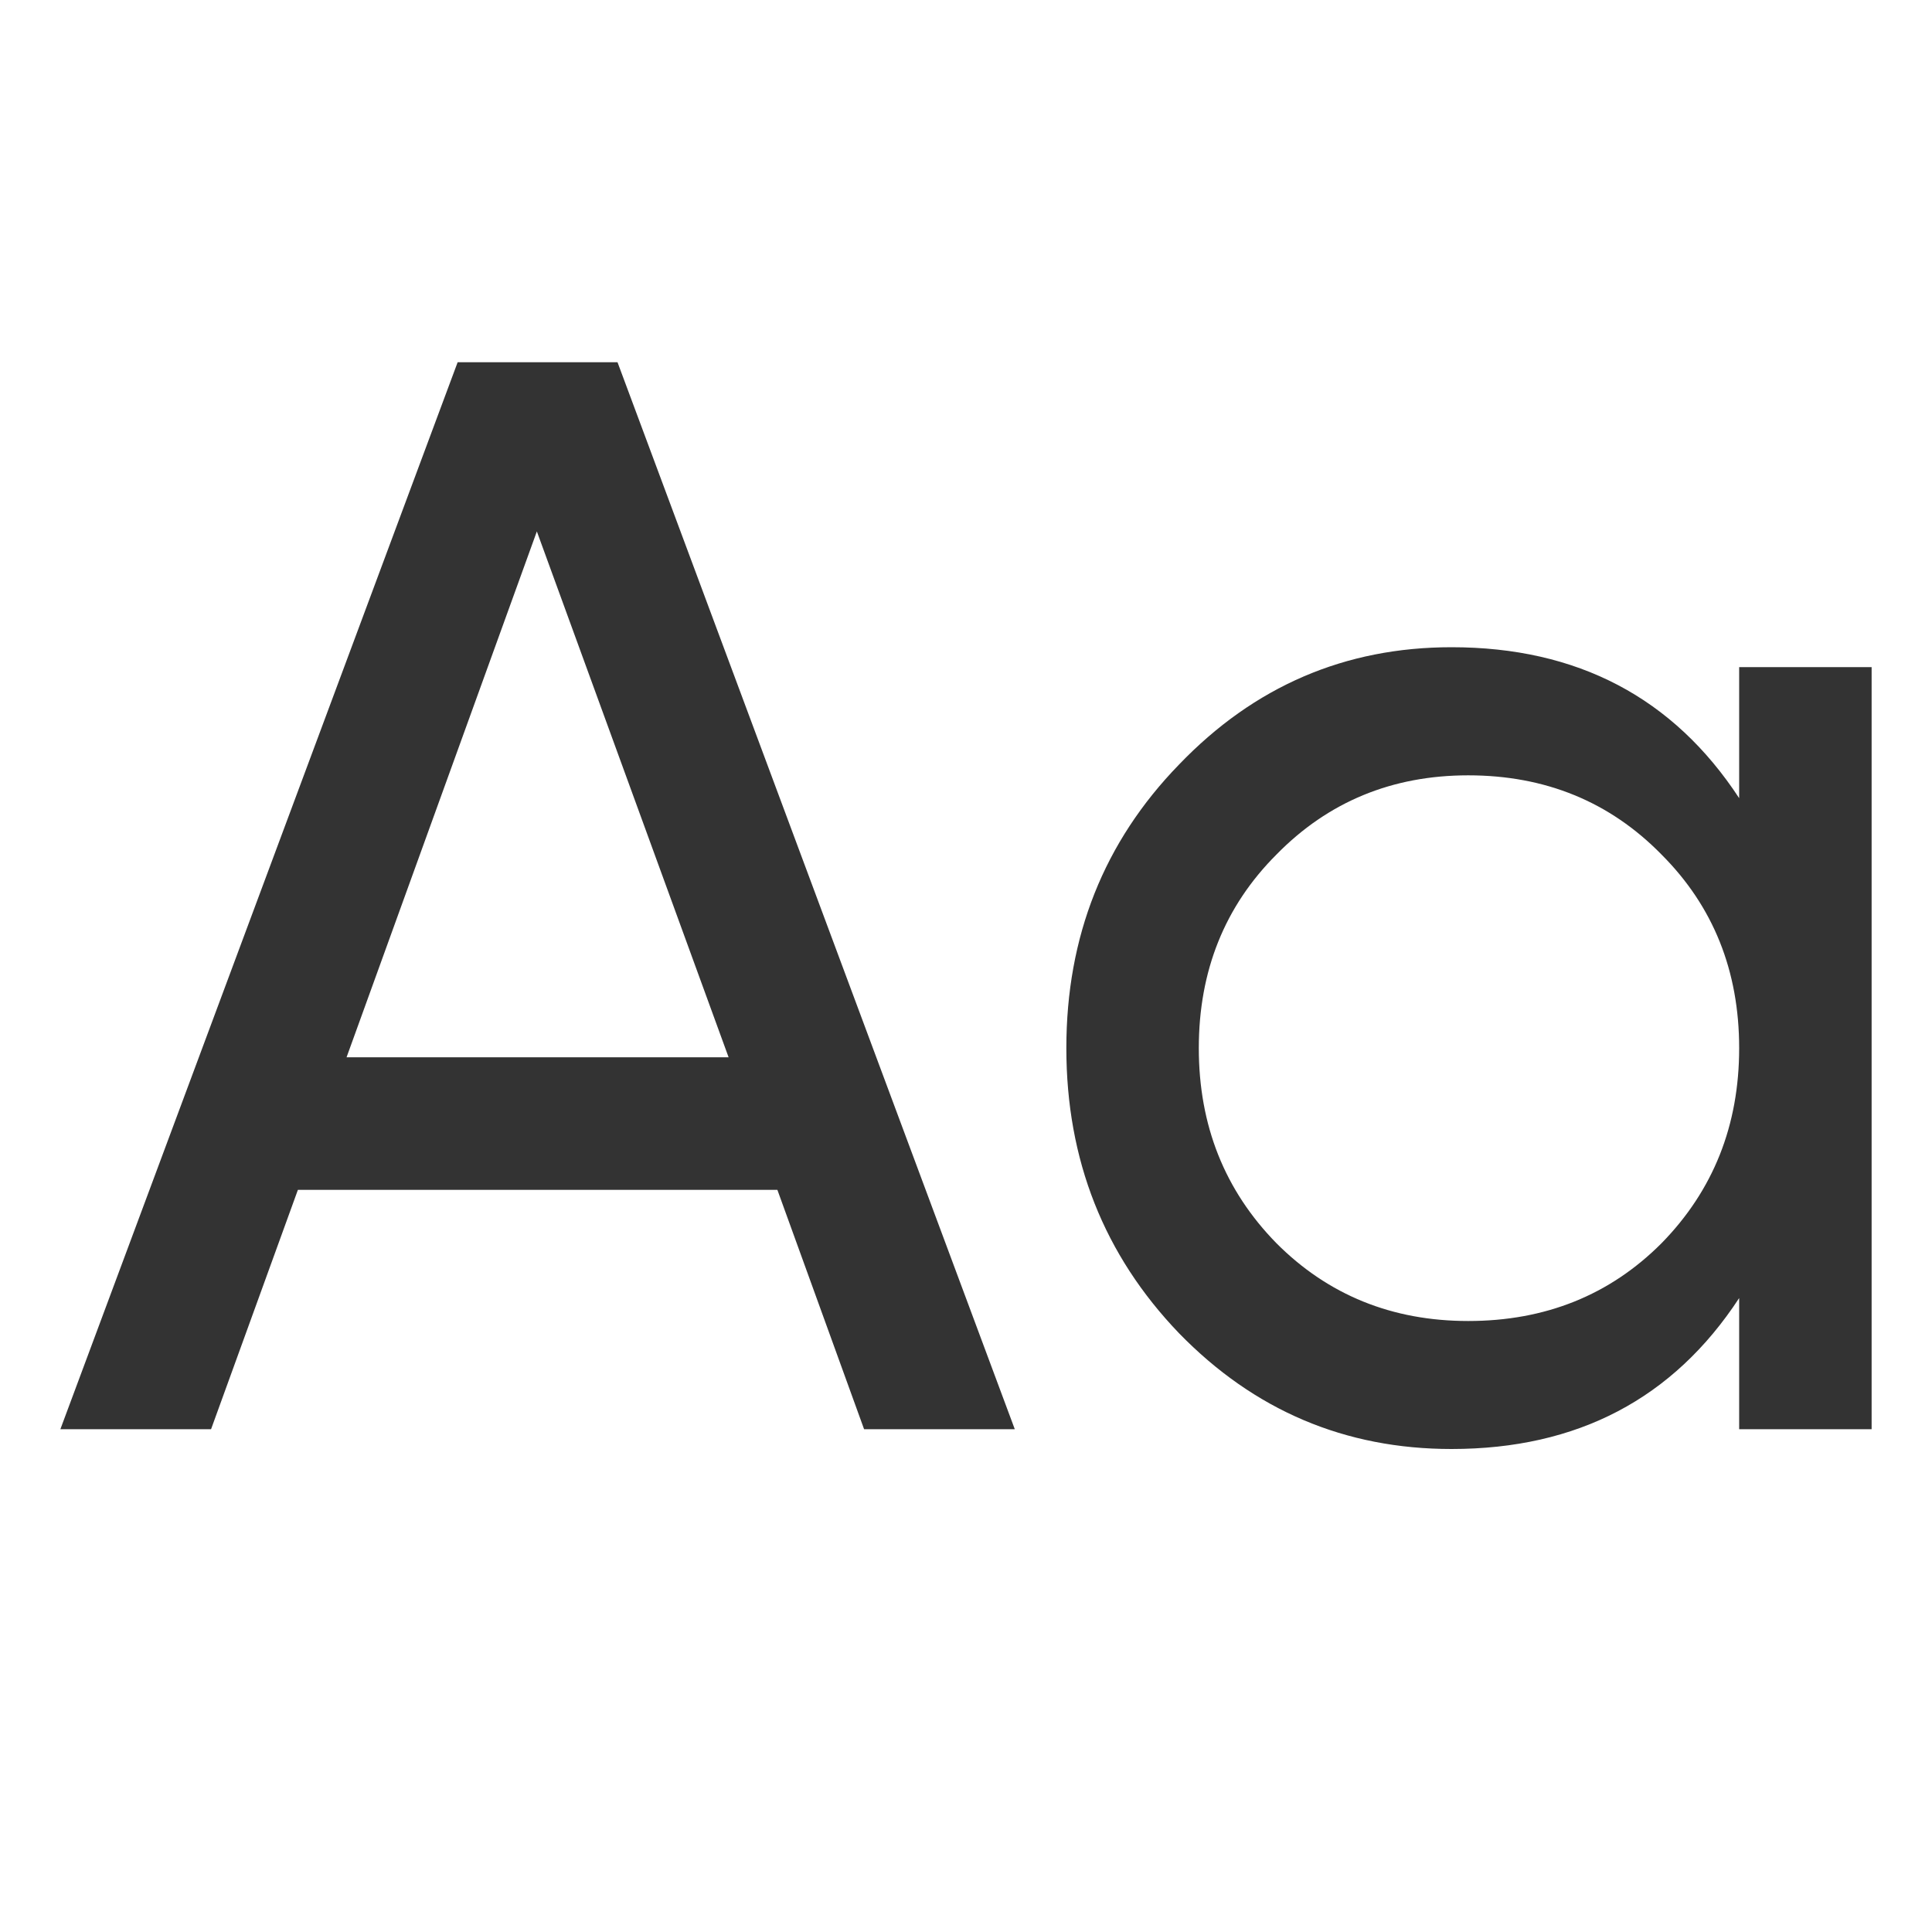
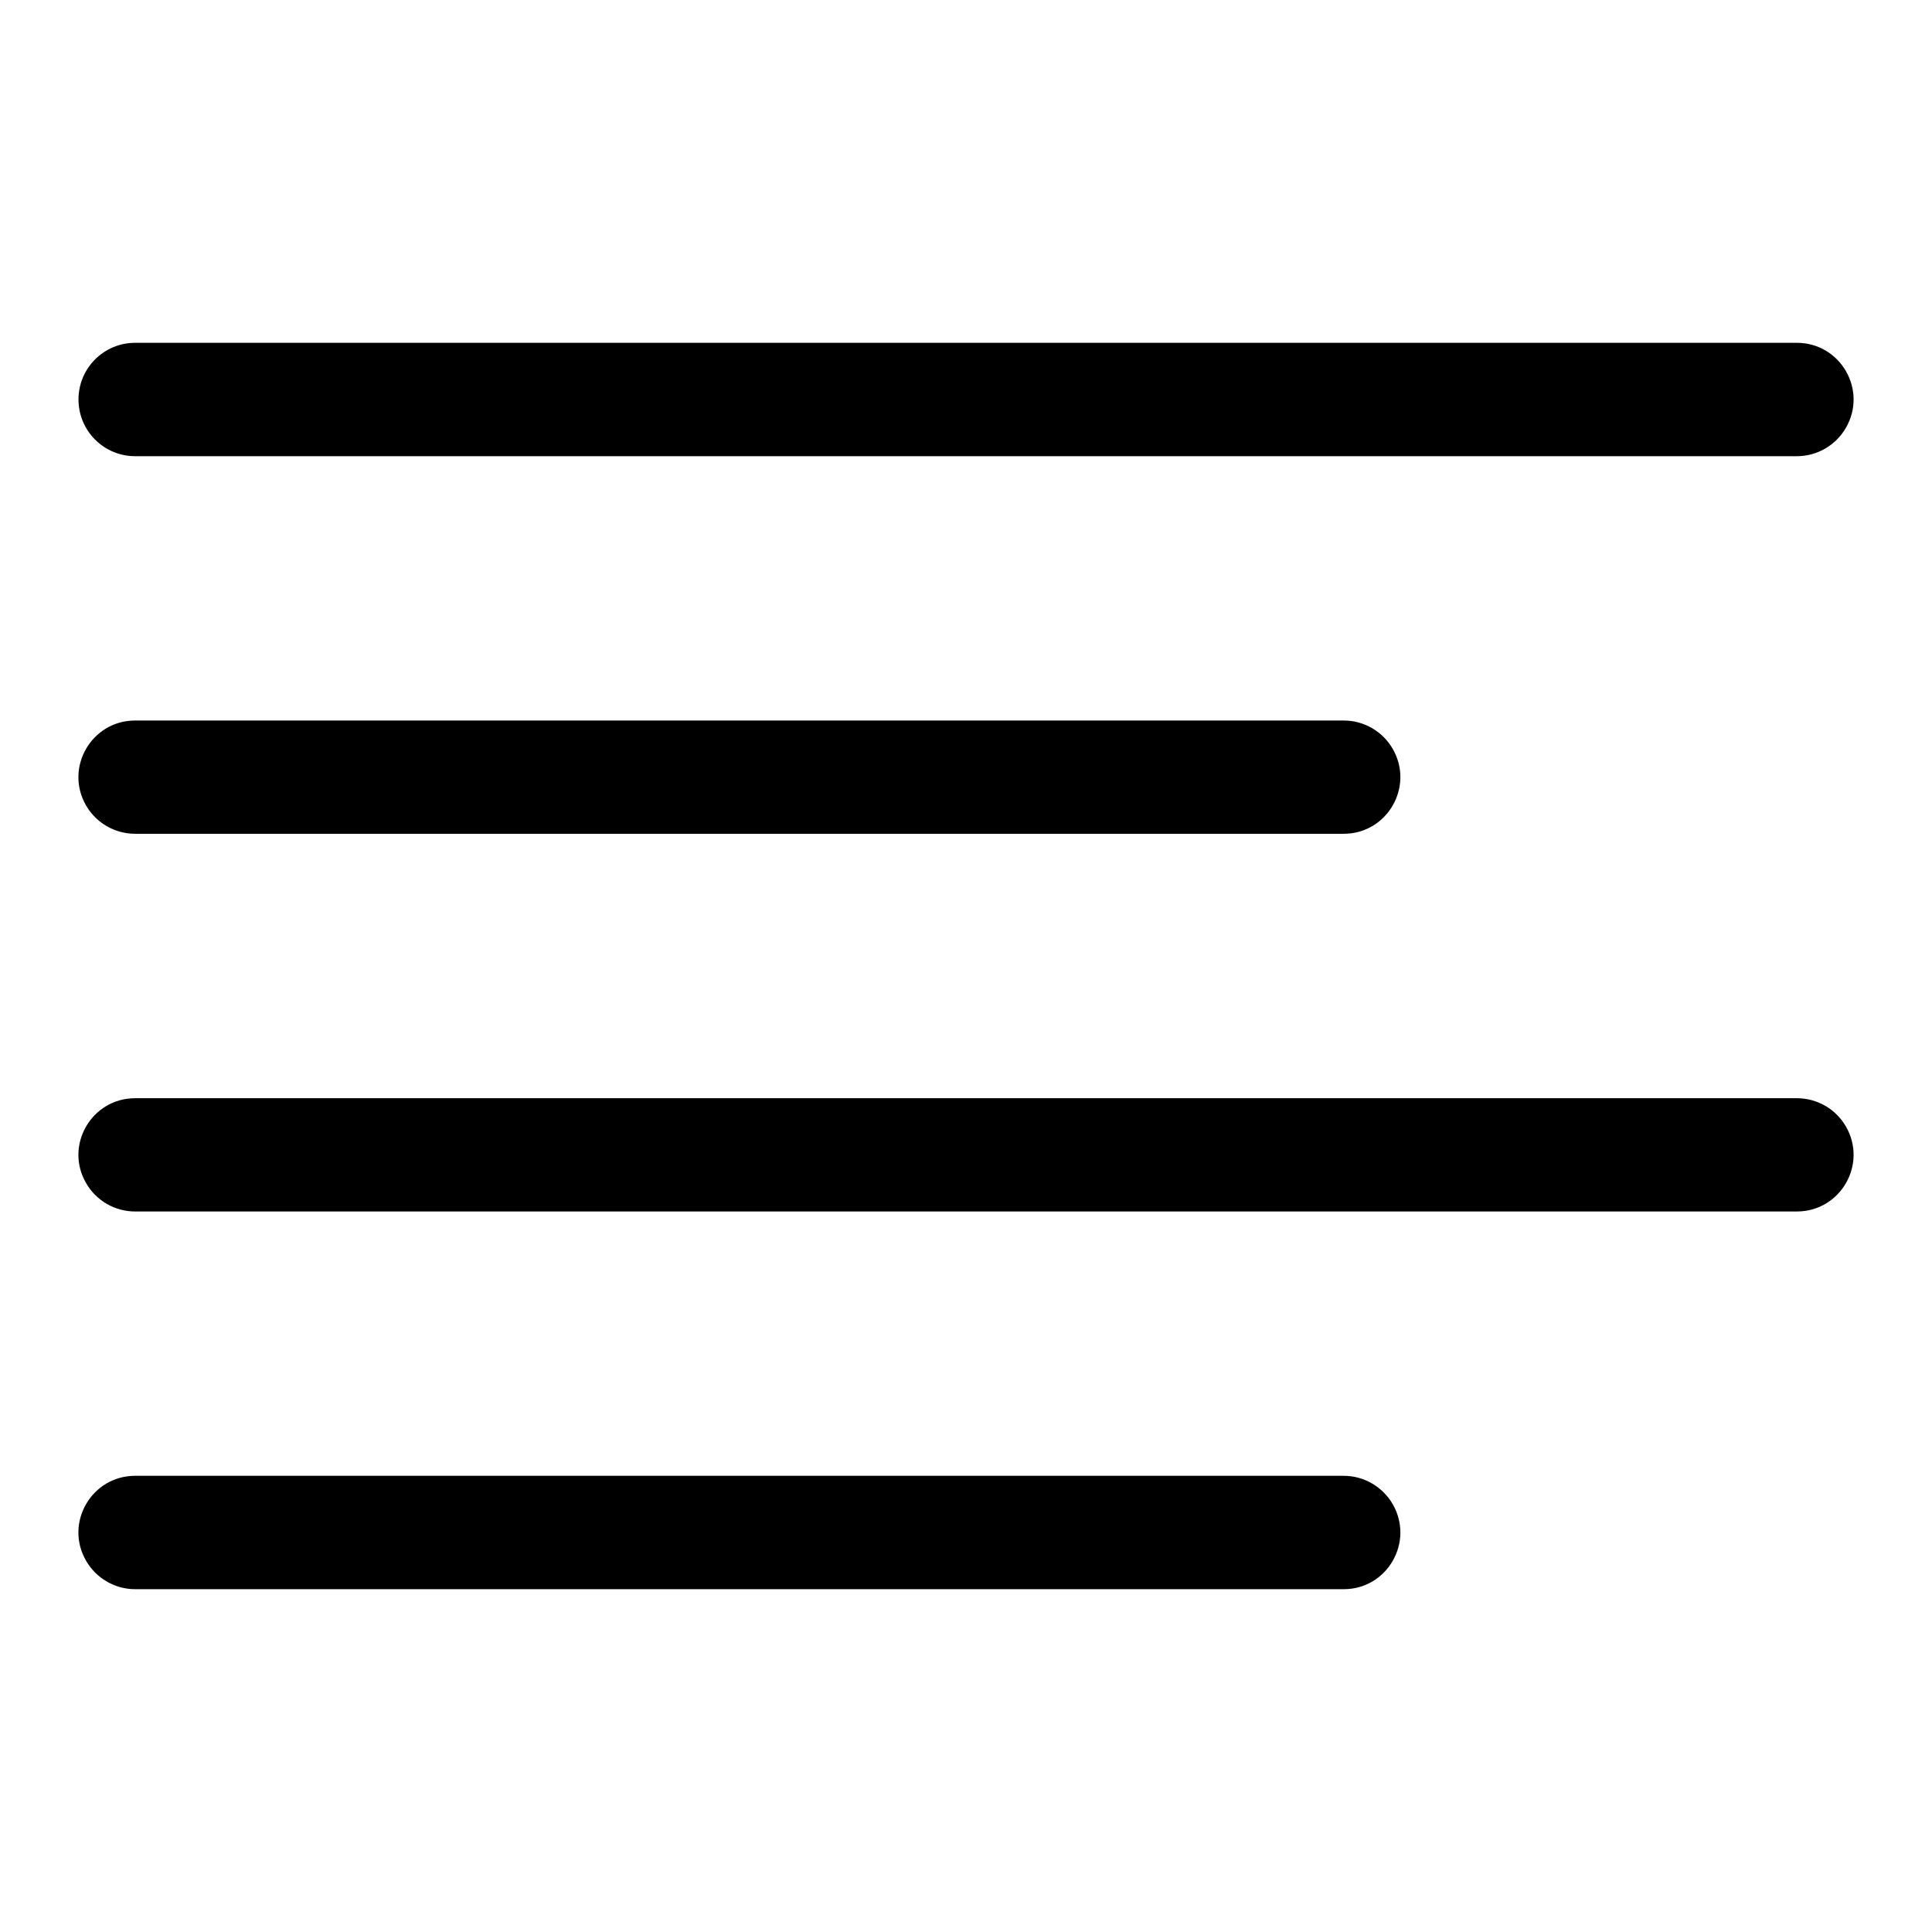
<svg xmlns="http://www.w3.org/2000/svg" width="16" height="16" viewBox="0 0 16 16" fill="none">
-   <path d="M7.156 11.836L6.438 9.854H2.467L1.748 11.836H0.5L3.79 3H5.114L8.404 11.836H7.156ZM2.87 8.756H6.034L4.446 4.401L2.87 8.756Z" fill="#333333" />
-   <path d="M14.403 5.525H15.5V11.836H14.403V10.75C13.857 11.584 13.063 12 12.021 12C11.138 12 10.386 11.68 9.764 11.041C9.142 10.393 8.831 9.606 8.831 8.68C8.831 7.755 9.142 6.972 9.764 6.332C10.386 5.684 11.138 5.36 12.021 5.36C13.063 5.36 13.857 5.777 14.403 6.61V5.525ZM12.159 10.94C12.798 10.94 13.332 10.725 13.76 10.296C14.189 9.858 14.403 9.32 14.403 8.68C14.403 8.041 14.189 7.506 13.76 7.077C13.332 6.64 12.798 6.421 12.159 6.421C11.529 6.421 10.999 6.64 10.571 7.077C10.142 7.506 9.928 8.041 9.928 8.68C9.928 9.32 10.142 9.858 10.571 10.296C10.999 10.725 11.529 10.94 12.159 10.94Z" fill="#333333" />
+   <path d="M0.65 3.308C0.65 3.049 0.86 2.839 1.119 2.839H14.881C15.242 2.839 15.468 3.23 15.287 3.543C15.203 3.688 15.049 3.778 14.881 3.778H1.119C0.86 3.778 0.65 3.568 0.65 3.308ZM1.119 6.905H11.128C11.489 6.905 11.714 6.514 11.534 6.202C11.45 6.056 11.295 5.967 11.128 5.967H1.119C0.758 5.967 0.532 6.358 0.713 6.671C0.797 6.816 0.952 6.905 1.119 6.905ZM14.881 9.095H1.119C0.758 9.095 0.532 9.486 0.713 9.798C0.797 9.944 0.952 10.033 1.119 10.033H14.881C15.242 10.033 15.468 9.642 15.287 9.329C15.203 9.184 15.049 9.095 14.881 9.095ZM11.128 12.222H1.119C0.758 12.222 0.532 12.613 0.713 12.926C0.797 13.071 0.952 13.161 1.119 13.161H11.128C11.489 13.161 11.714 12.77 11.534 12.457C11.45 12.312 11.295 12.222 11.128 12.222Z" fill="black" />
</svg>
